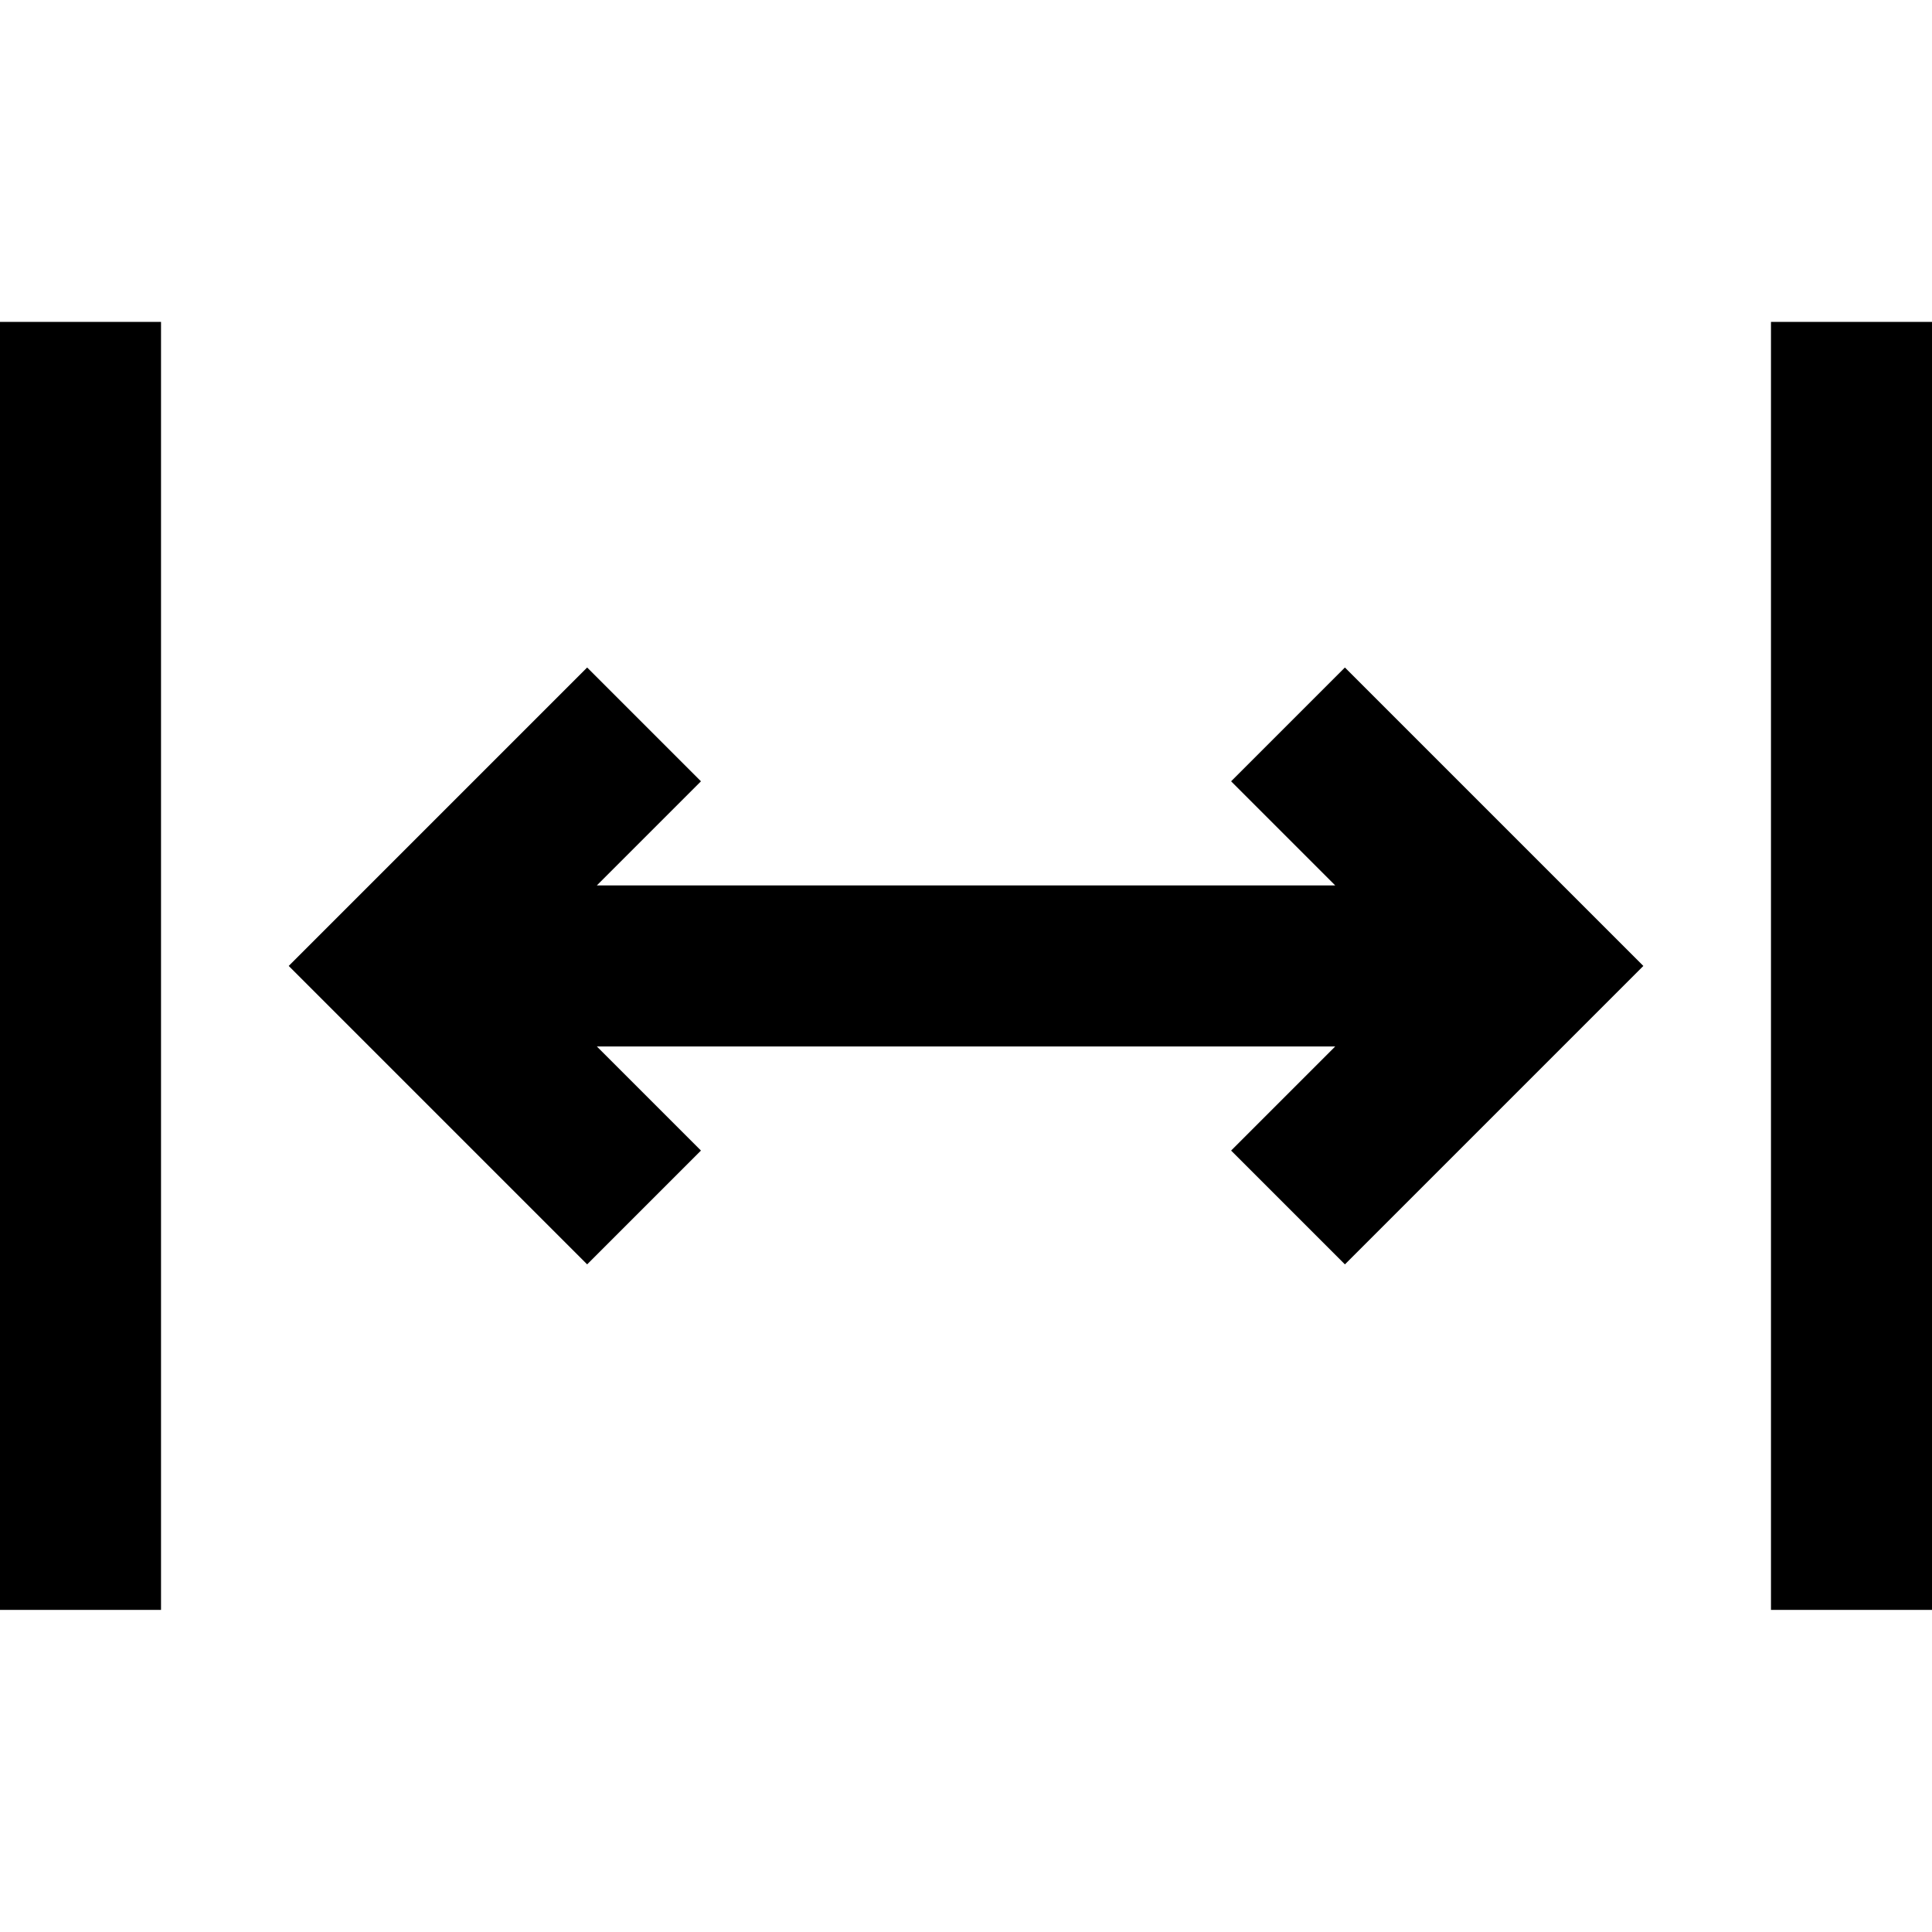
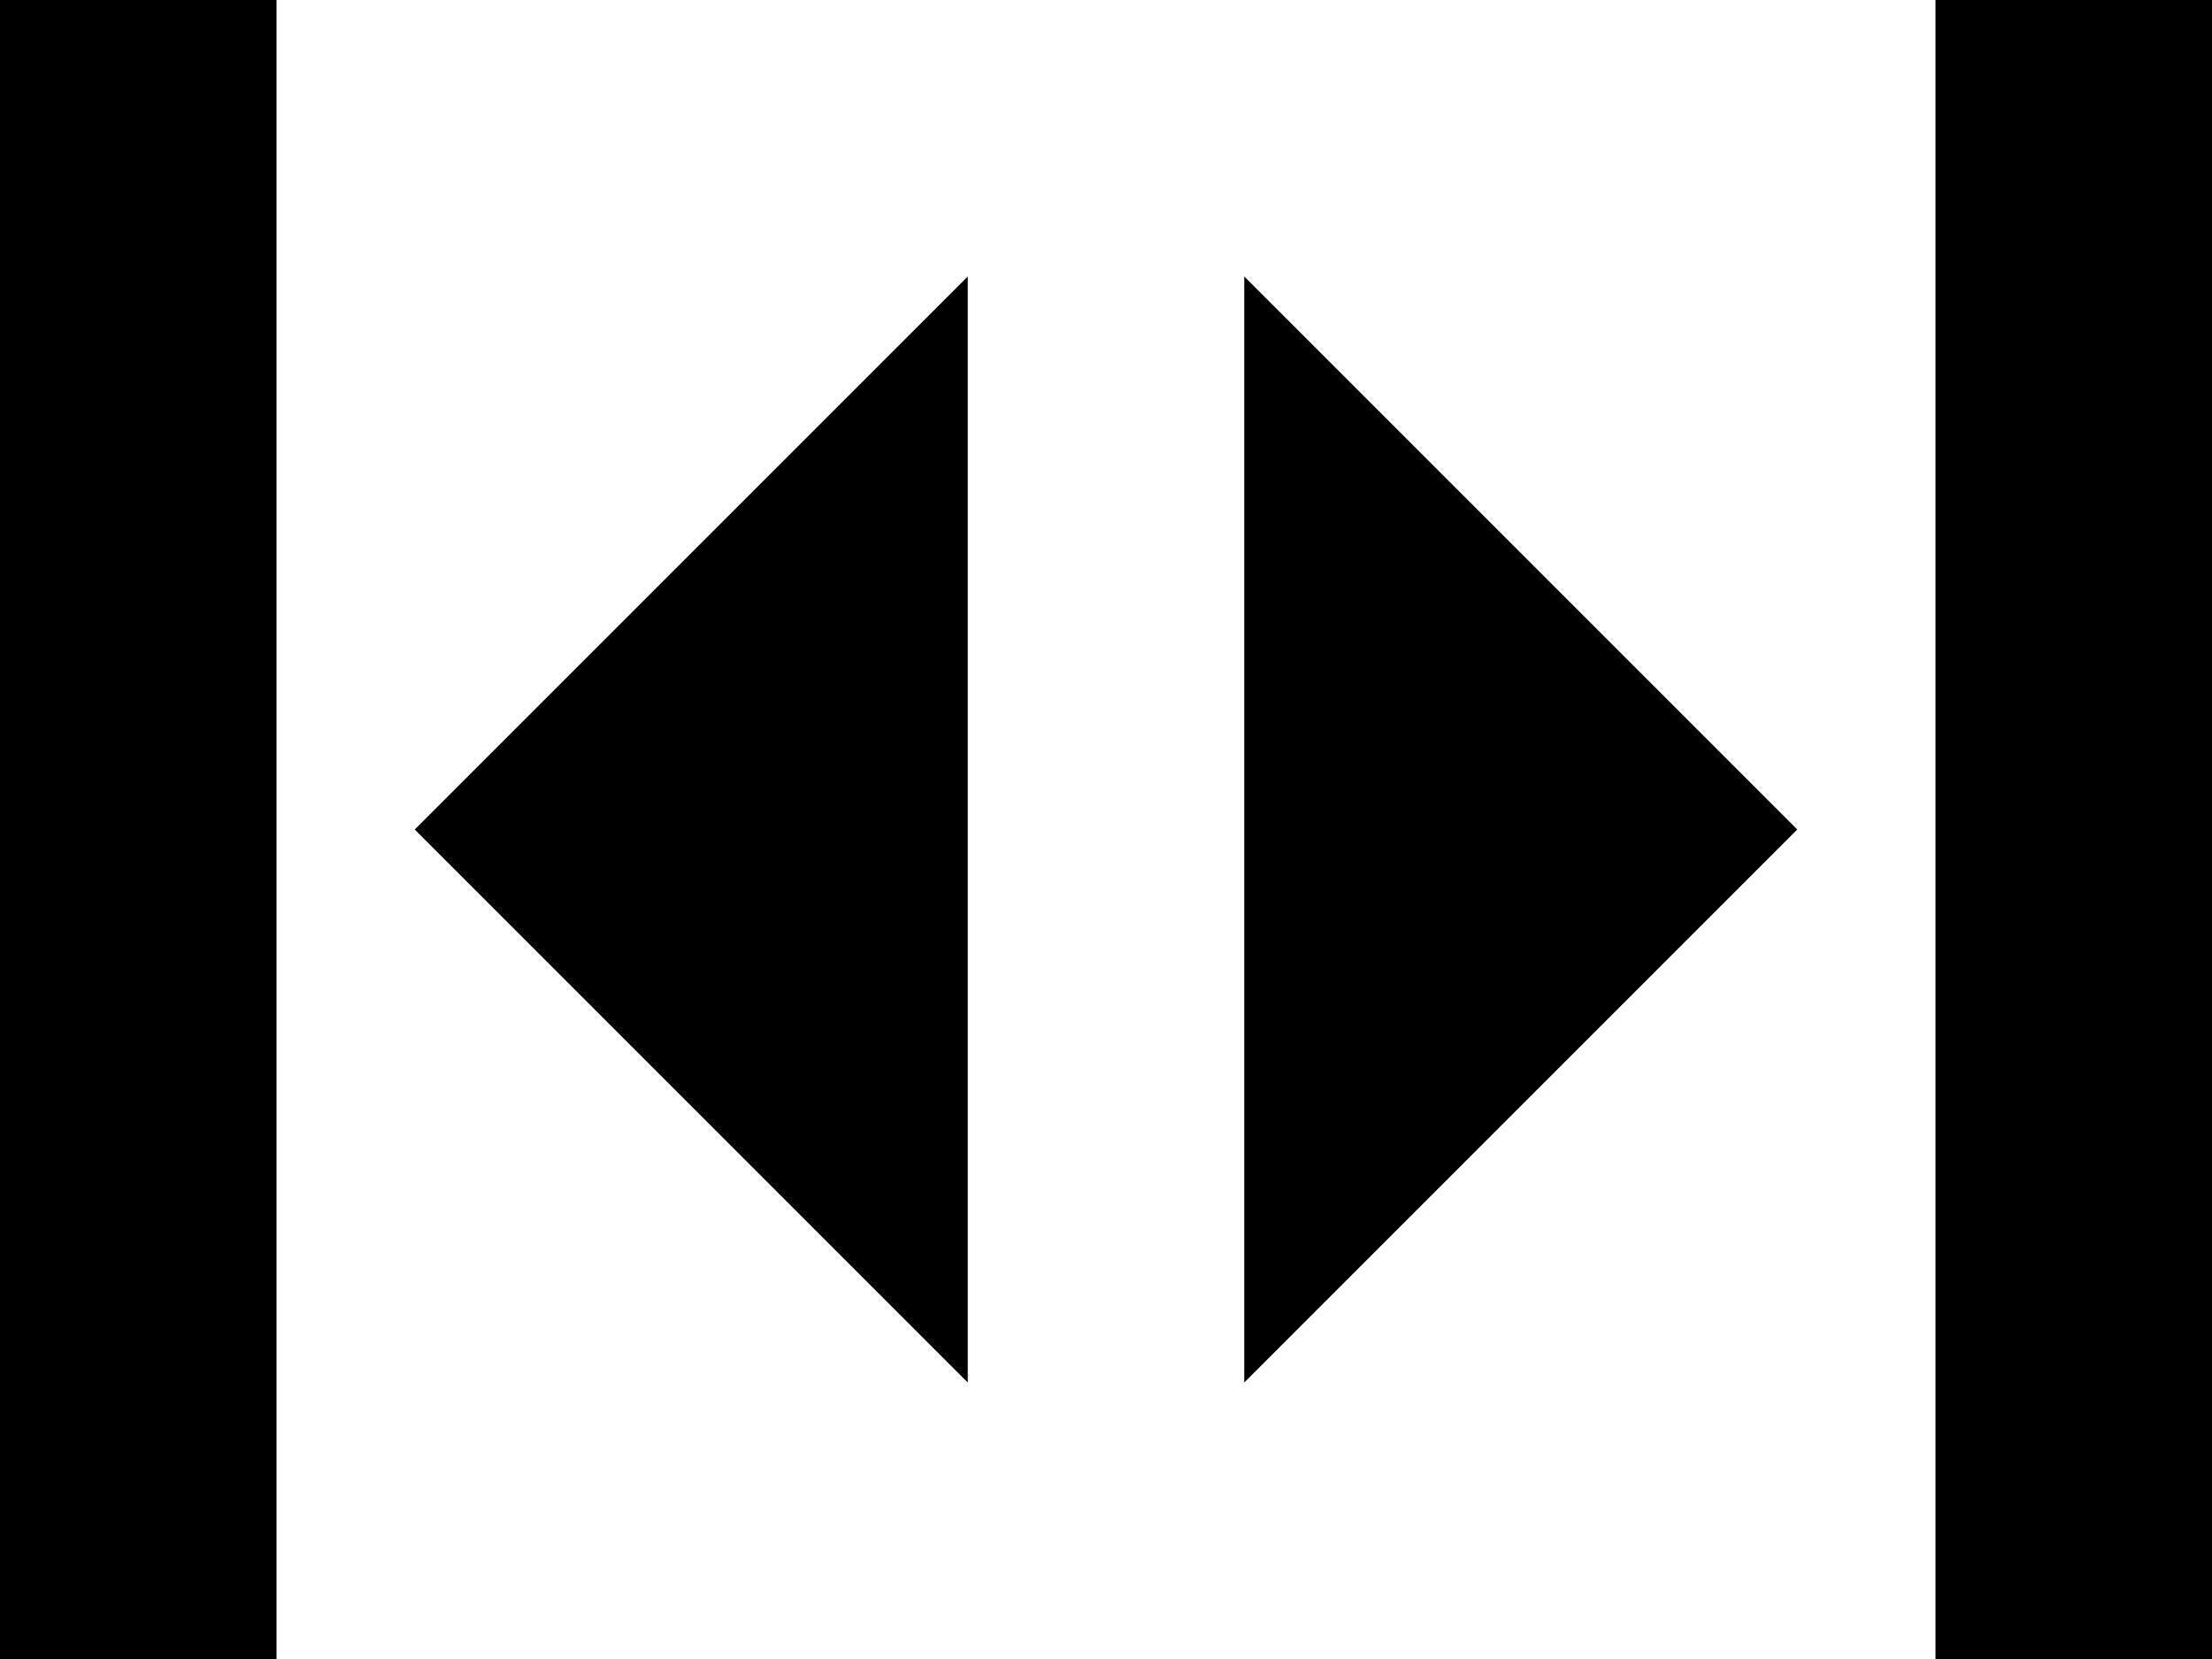
- <svg xmlns="http://www.w3.org/2000/svg" viewBox="0 0 32 32" width="100%" height="100%" fill="#000000">
-   <path d="M22.276 11.056l-1.885 1.885 1.724 1.724h-12.229l1.724-1.724-1.885-1.885-4.943 4.943 4.943 4.943 1.885-1.885-1.724-1.724h12.229l-1.724 1.724 1.885 1.885 4.943-4.943zM0 5.332h2.667v21.333h-2.667v-21.333zM29.333 5.332h2.667v21.333h-2.667v-21.333z" />
+ <svg xmlns="http://www.w3.org/2000/svg" width="16px" height="12px" viewBox="0 0 16 12" version="1.1">
+   <defs />
+   <g id="Page-1" stroke="none" stroke-width="1" fill="none" fill-rule="evenodd">
+     <g id="download" transform="translate(-4, -6)">
+       <rect id="Rectangle" fill="#D8D8D8" opacity="0" x="0" y="0" width="24" height="24" />
+       <rect id="Rectangle-right" fill="#000000" x="18" y="6" width="2" height="12" />
+       <rect id="Rectangle-left" fill="#000000" x="4" y="6" width="2" height="12" />
+       <polygon id="triangle-left" fill="#000000" points="11 8 11 16 7 12" />
+       <polygon id="triangle-right" fill="#000000" points="13 8 17 12 13 16" />
+     </g>
+   </g>
</svg>
